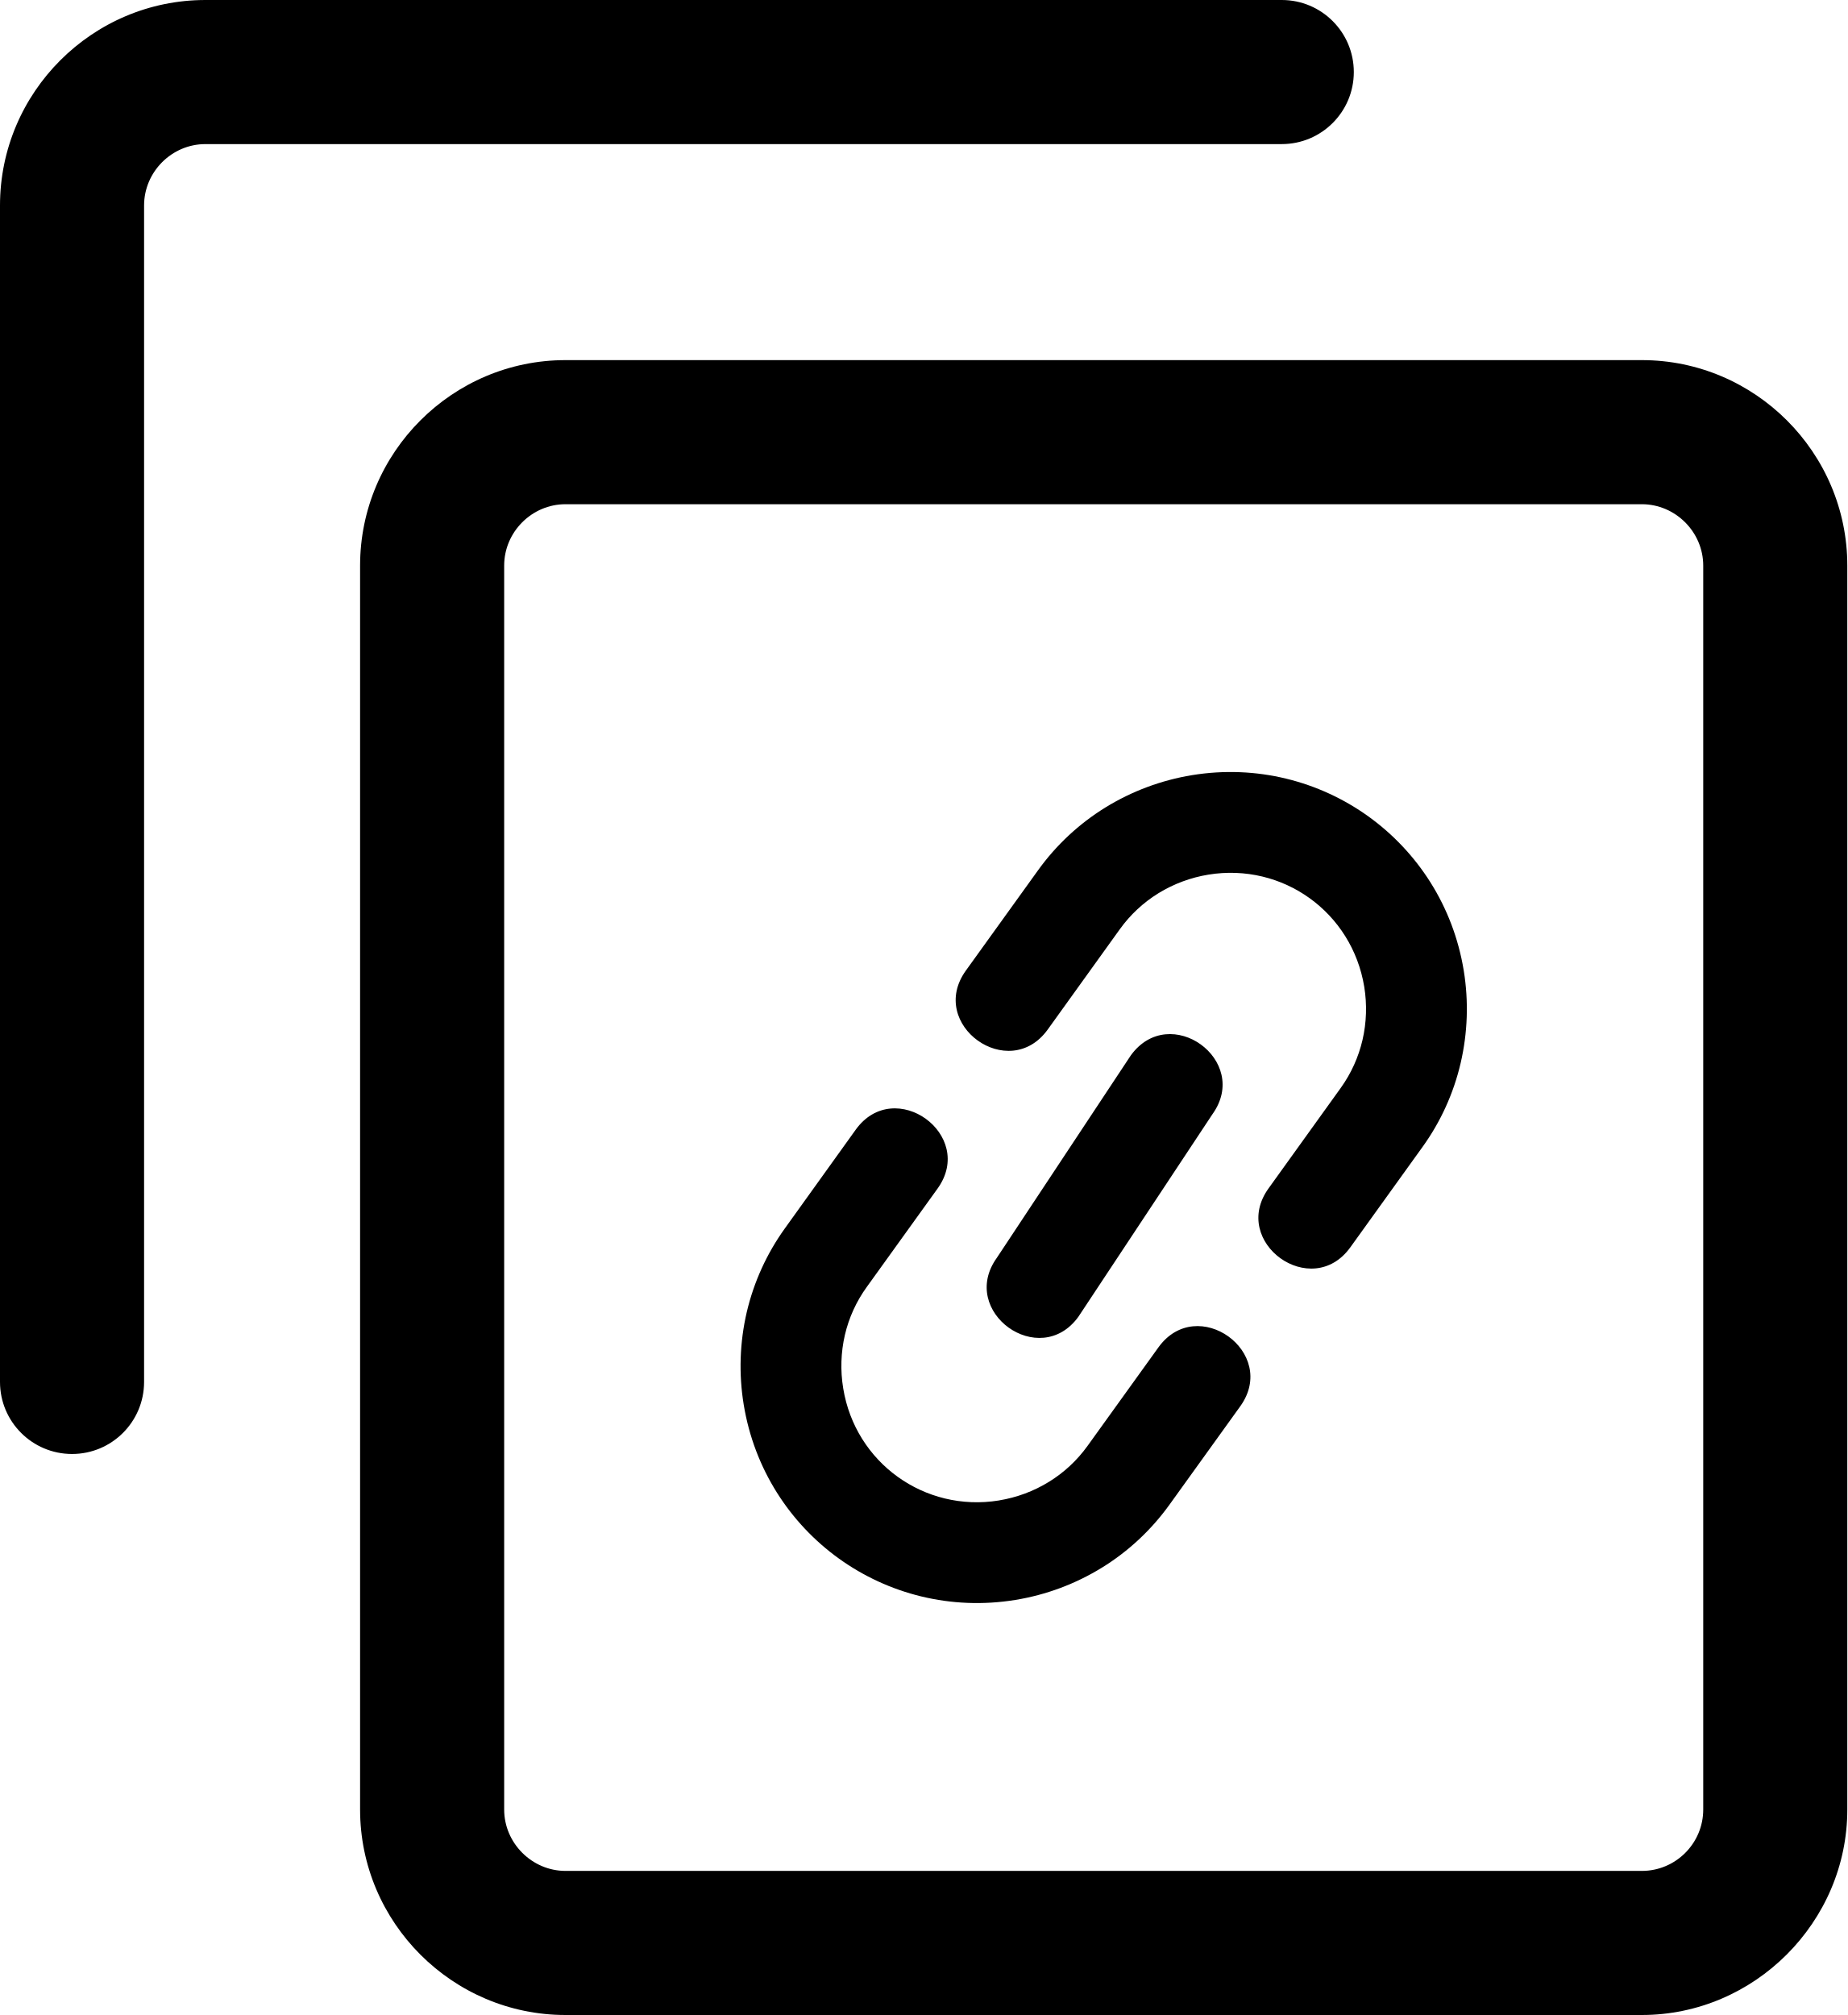
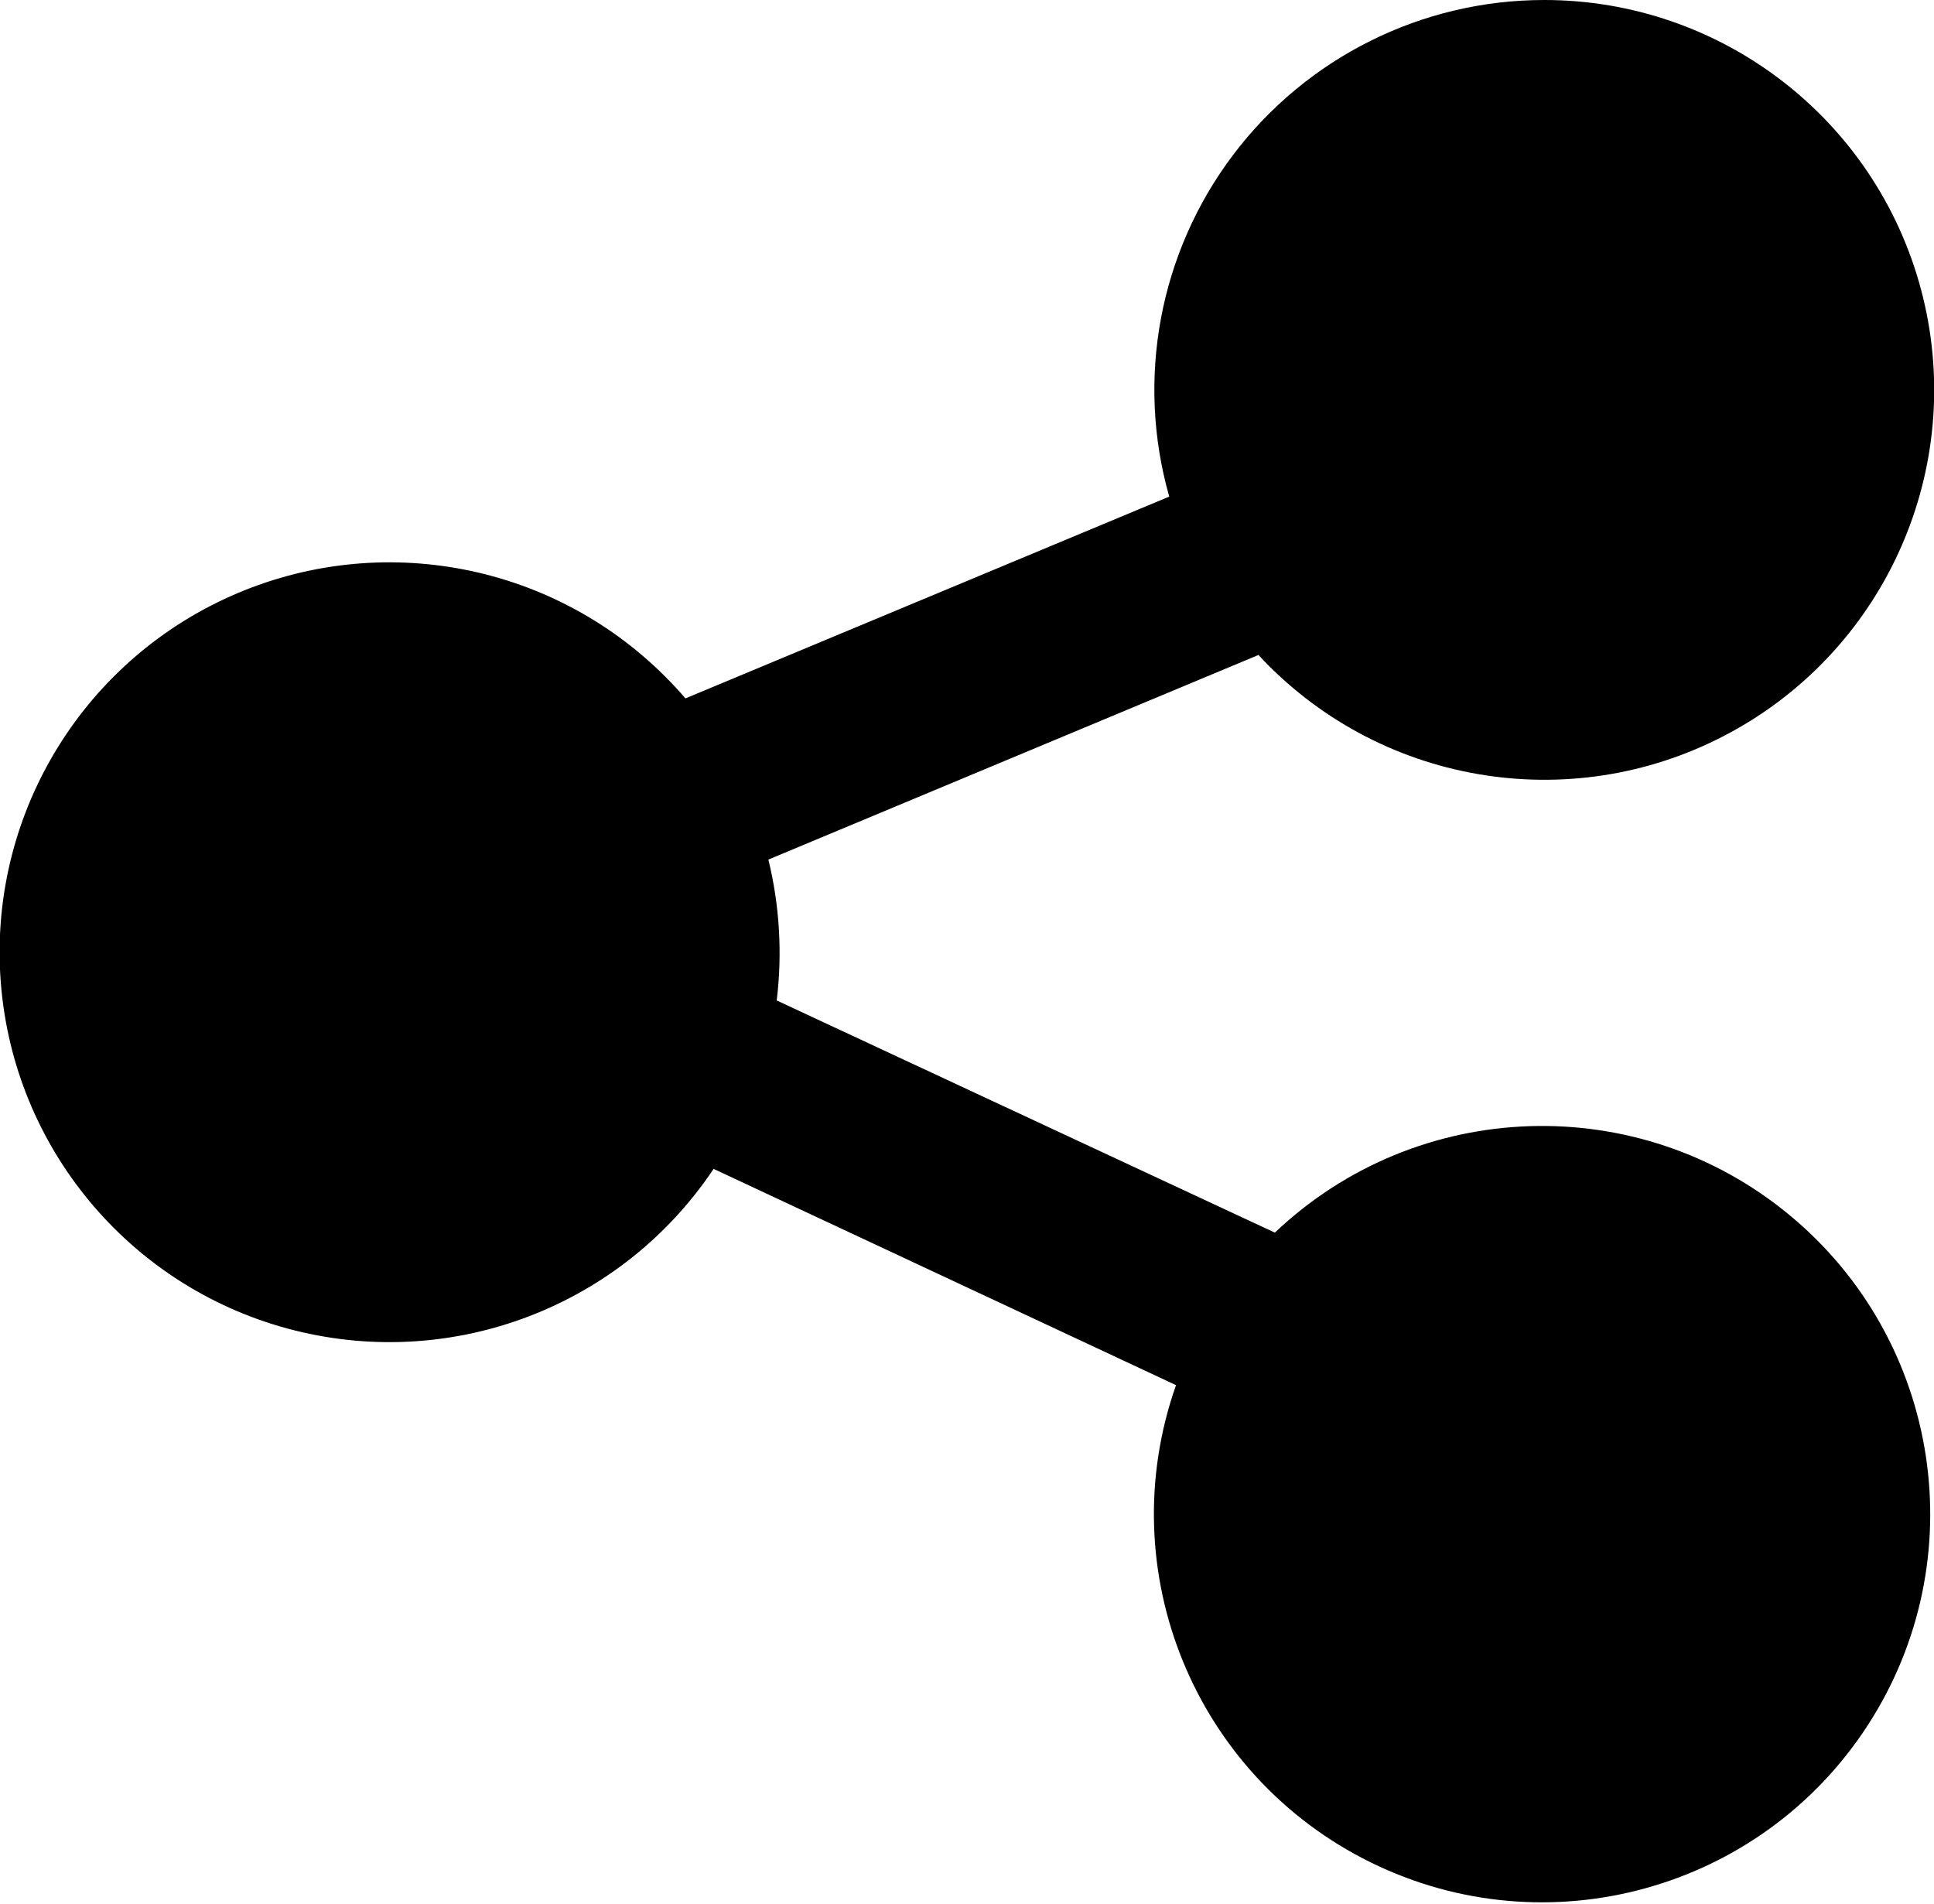
- <svg xmlns="http://www.w3.org/2000/svg" shape-rendering="geometricPrecision" text-rendering="geometricPrecision" image-rendering="optimizeQuality" fill-rule="evenodd" clip-rule="evenodd" viewBox="0 0 469 511.53">
-   <path fill-rule="nonzero" d="M143.57 91.42h273.27c28.7 0 52.16 23.46 52.16 52.16v315.79c0 28.57-23.58 52.16-52.16 52.16H143.57c-28.69 0-52.15-23.47-52.15-52.16V143.58c0-28.72 23.44-52.16 52.15-52.16zm122.42 169.95c-9.85 13.65-30.59-1.26-20.8-14.94l18.33-25.47a59.675 59.675 0 0 1 17.1-15.96 60.646 60.646 0 0 1 22.02-8.22c16.4-2.67 32.32 1.53 44.79 10.49 12.47 8.98 21.51 22.72 24.19 39.12a60.594 60.594 0 0 1-.79 23.49 59.474 59.474 0 0 1-9.68 21.29l-18.32 25.47c-9.83 13.67-30.61-1.28-20.77-14.95l18.3-25.46c2.71-3.76 4.55-7.92 5.55-12.2 1.04-4.45 1.17-9.06.45-13.51-1.55-9.47-6.73-17.37-13.86-22.5-7.14-5.14-16.28-7.53-25.73-5.98-4.45.73-8.77 2.32-12.67 4.72a34.15 34.15 0 0 0-9.8 9.14l-18.31 25.47zm21.12 6.53c9.9-13.61 30.51 1.27 20.71 14.95l-34.04 51.43c-9.84 13.58-30.49-1.29-20.72-14.94l34.05-51.44zm6.99 74.15c9.85-13.67 30.61 1.28 20.78 14.95l-17.97 24.98c-4.74 6.58-10.59 11.94-17.11 15.96a60.398 60.398 0 0 1-22.02 8.22c-16.4 2.67-32.31-1.53-44.78-10.49-12.47-8.97-21.51-22.72-24.19-39.12a60.45 60.45 0 0 1 .78-23.46 59.833 59.833 0 0 1 9.69-21.27l18.01-25.09c9.87-13.59 30.54 1.35 20.75 14.99l-17.98 24.99a33.93 33.93 0 0 0-5.56 12.19 34.893 34.893 0 0 0-.43 13.5l.01.07c1.54 9.43 6.71 17.32 13.84 22.44 7.13 5.13 16.24 7.53 25.69 6l.07-.02c4.44-.73 8.76-2.32 12.63-4.71 3.74-2.3 7.1-5.37 9.81-9.14l17.98-24.99zm-257.52 8.77c0 10.1-8.19 18.29-18.29 18.29S0 360.92 0 350.82V52.16C0 23.44 23.44 0 52.16 0h273.26c10.1 0 18.29 8.19 18.29 18.29s-8.19 18.29-18.29 18.29H52.16c-8.54 0-15.58 7.04-15.58 15.58v298.66zM416.84 128H143.57c-8.53 0-15.57 7.04-15.57 15.58v315.79c0 8.52 7.06 15.58 15.57 15.58h273.27c8.59 0 15.58-6.99 15.58-15.58V143.58c0-8.52-7.06-15.58-15.58-15.58z" />
+ <svg xmlns="http://www.w3.org/2000/svg" id="Layer_1" data-name="Layer 1" viewBox="0 0 122.88 120.94">
+   <path d="M98.11,0A24.77,24.77,0,1,1,80.6,42.28c-.22-.22-.43-.44-.64-.67l-31.14,13a25,25,0,0,1,.53,8.95L81,78.31A24.66,24.66,0,1,1,74.72,88L45.34,74.26A24.77,24.77,0,1,1,42.28,43c.44.44.87.9,1.27,1.37L74.29,31.55A24.77,24.77,0,0,1,98.11,0Z" />
</svg>
